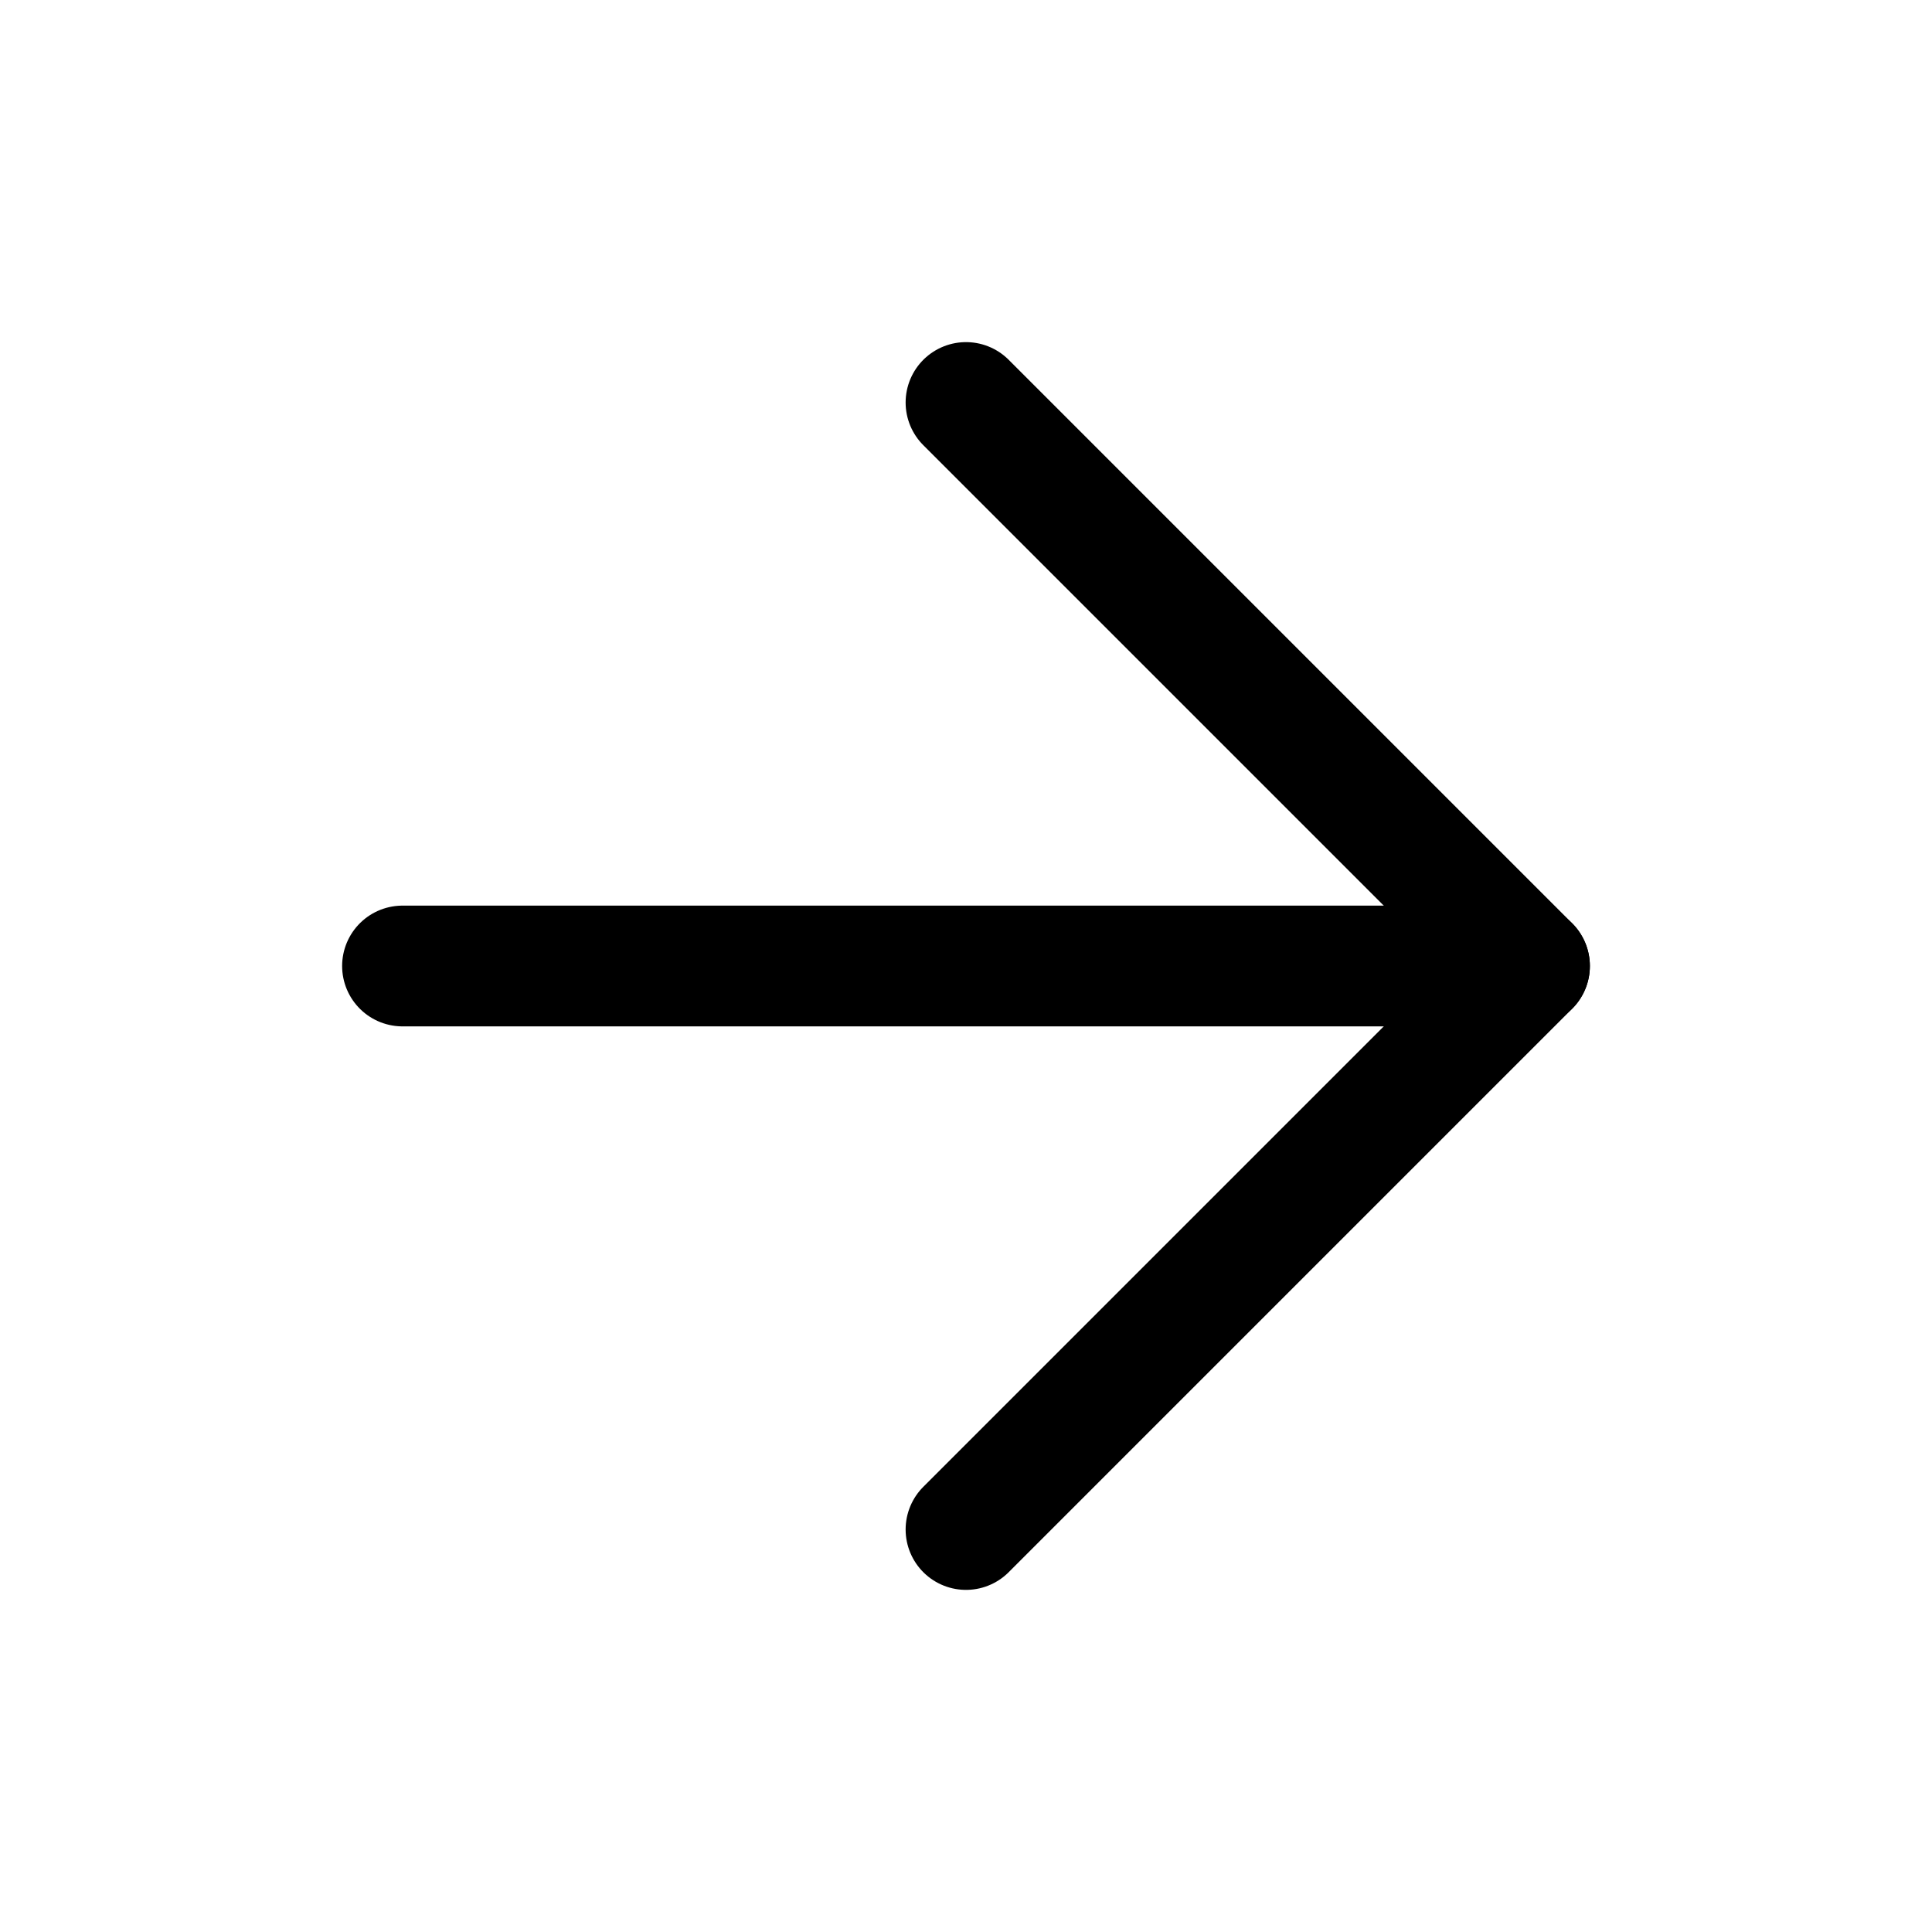
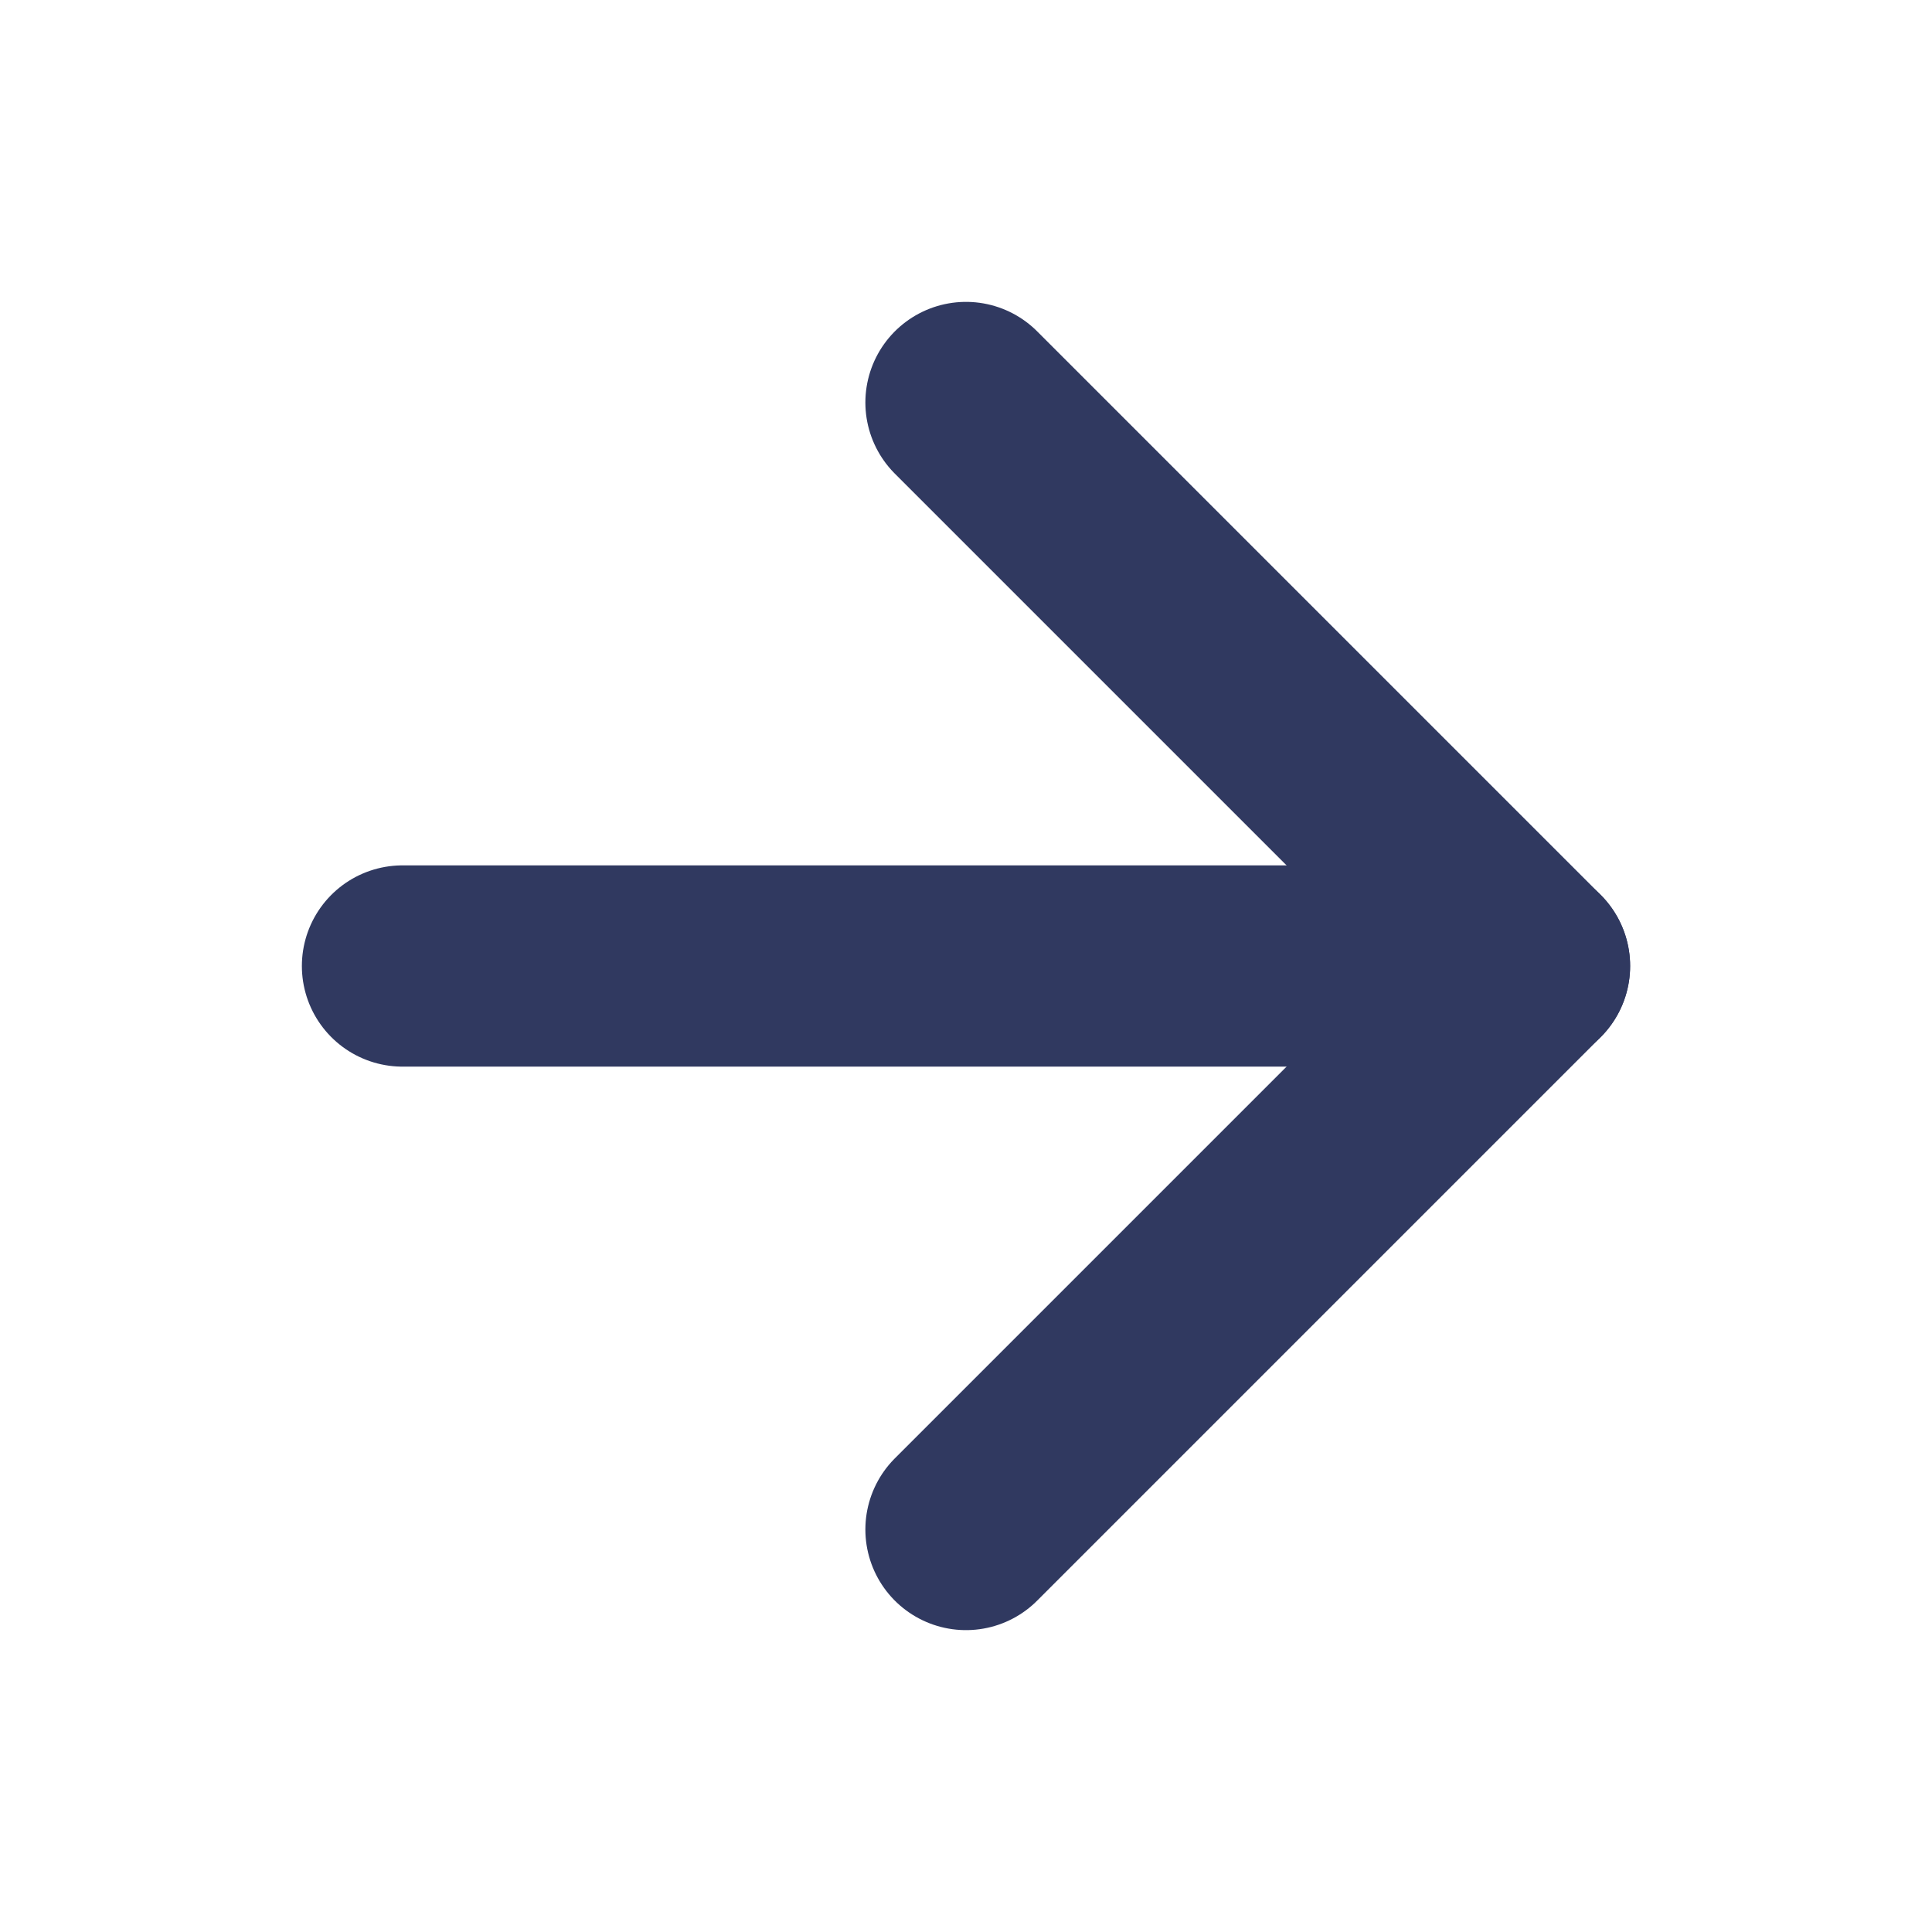
- <svg xmlns="http://www.w3.org/2000/svg" width="24" height="24" viewBox="0 0 24 24" fill="none" stroke="currentColor" stroke-width="1.5" stroke-linecap="round" stroke-linejoin="round" class="feather feather-arrow-right">
+ <svg xmlns="http://www.w3.org/2000/svg" width="24" height="24" viewBox="0 0 24 24" fill="none" stroke="#303960" stroke-width="2.5" stroke-linecap="round" stroke-linejoin="round" class="feather feather-arrow-right">
  <line x1="5" y1="12" x2="19" y2="12" />
  <polyline points="12 5 19 12 12 19" />
</svg>
